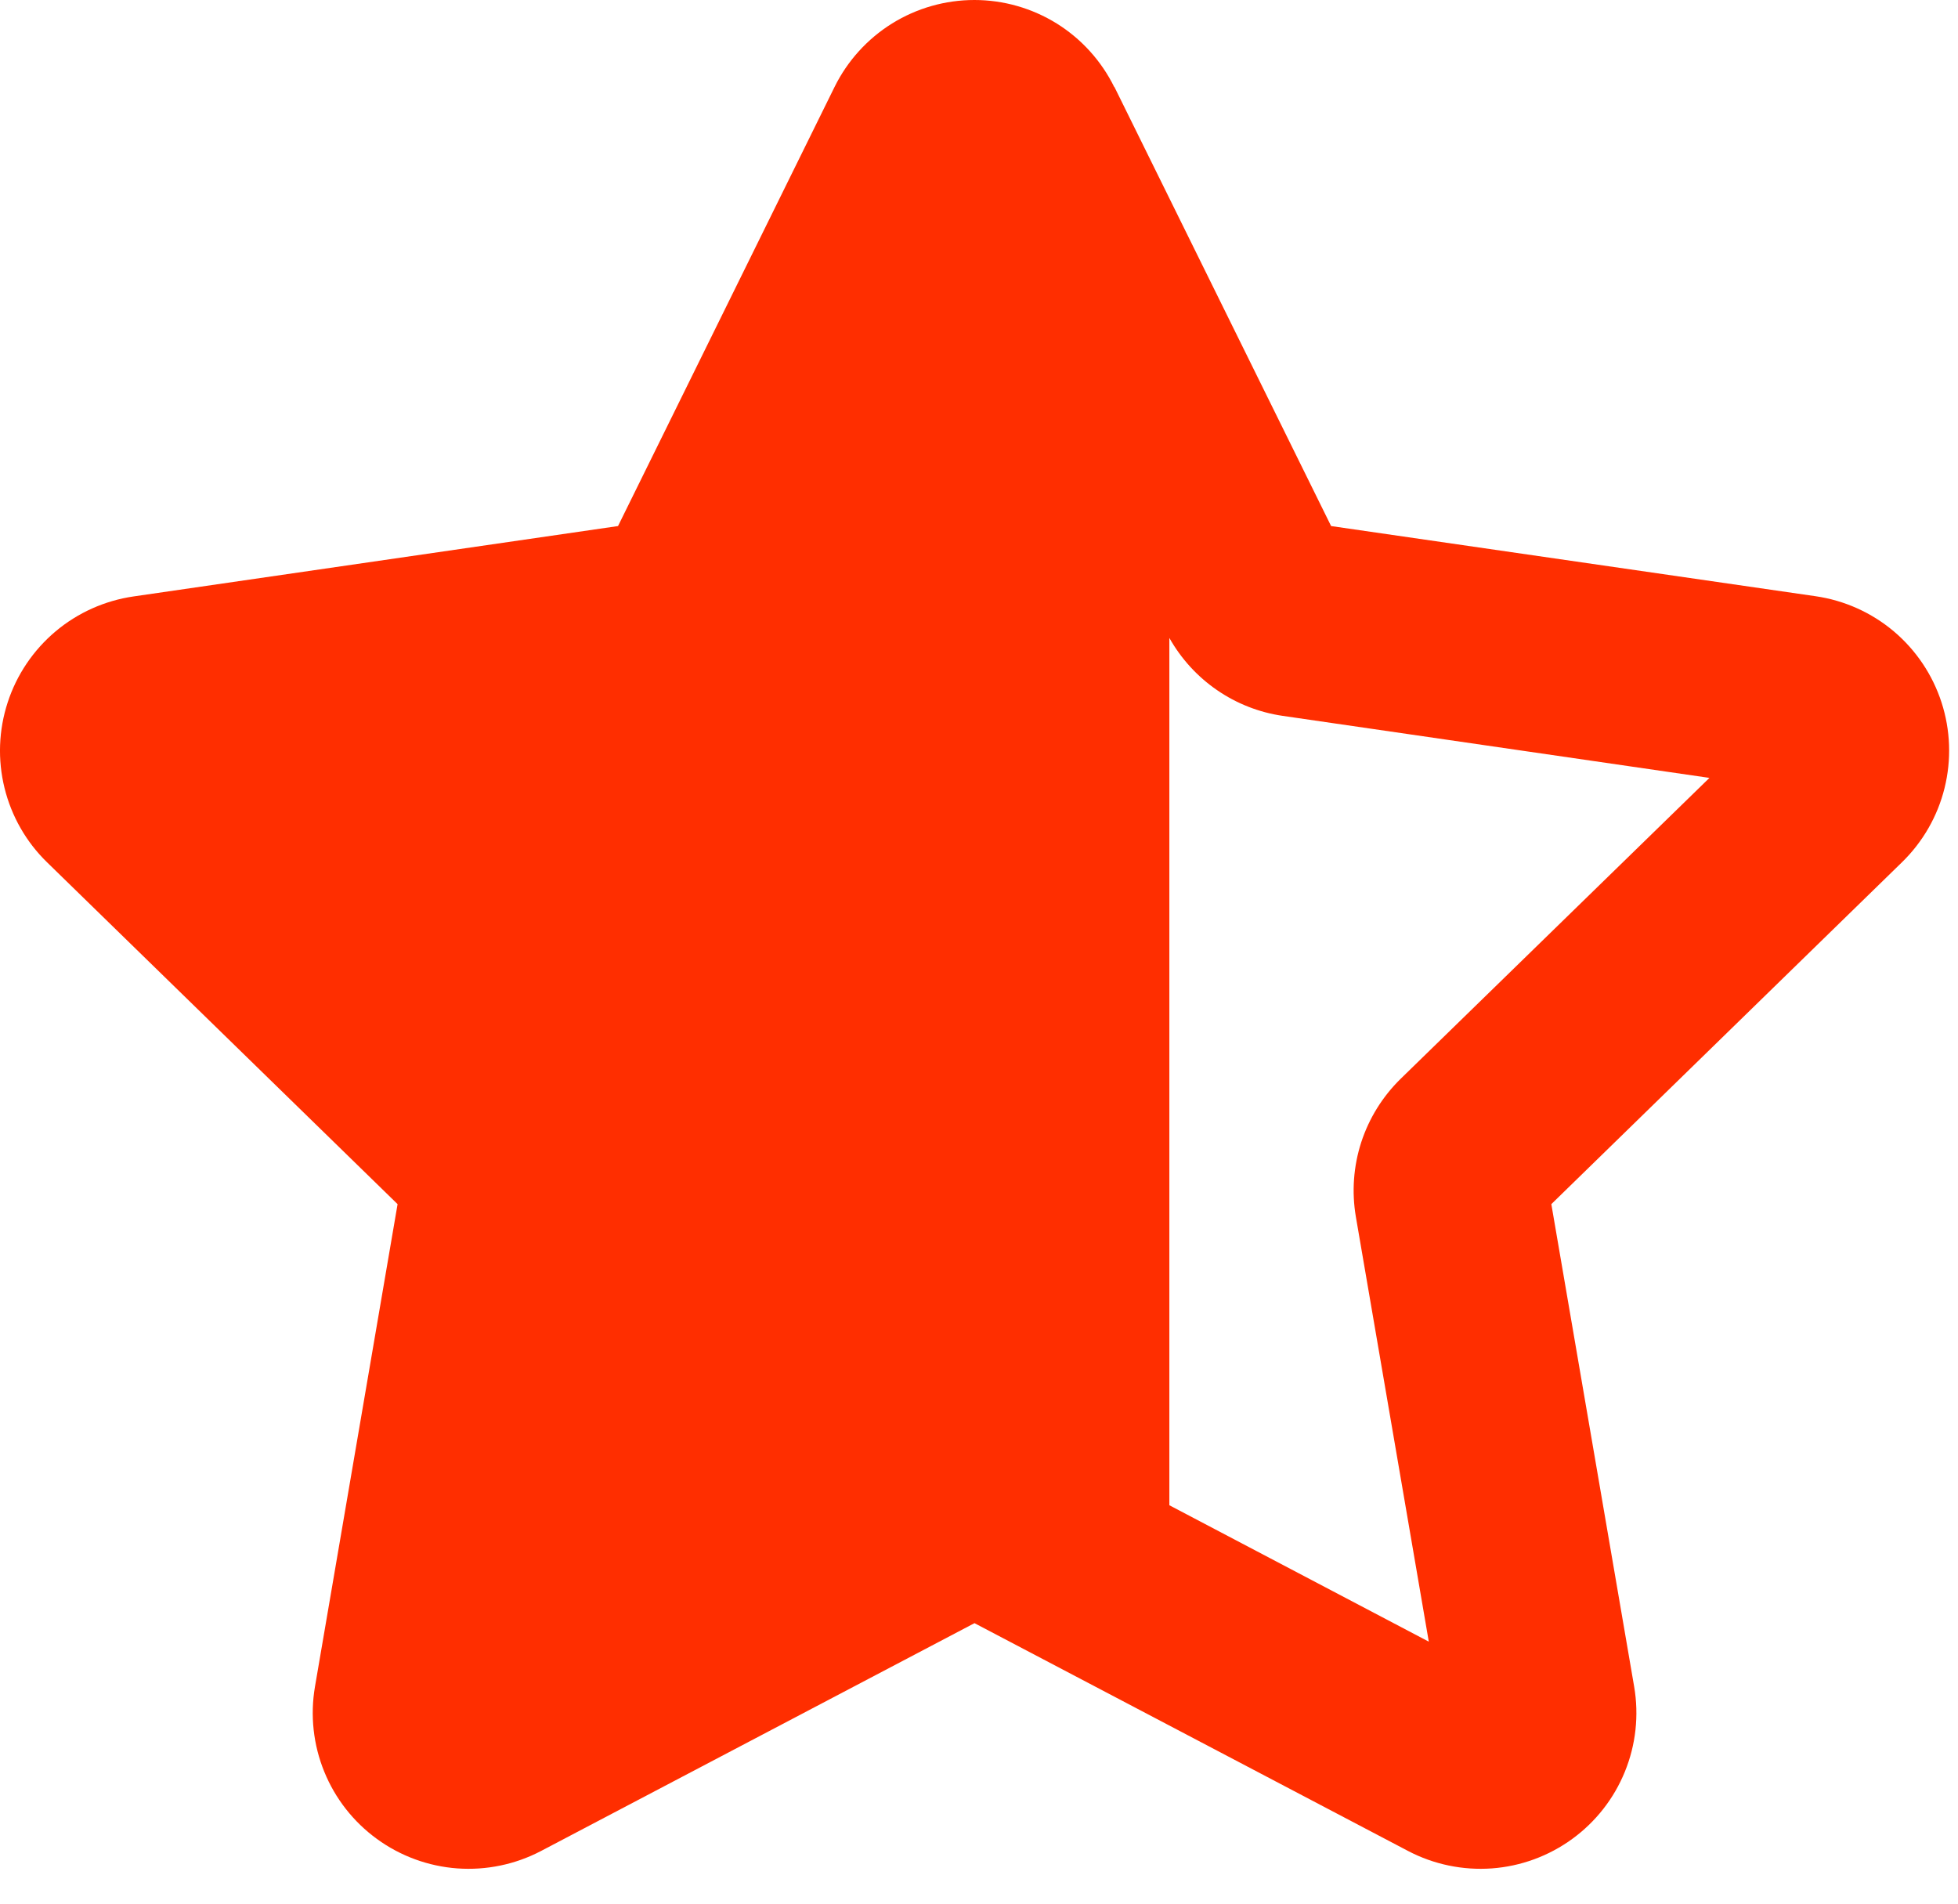
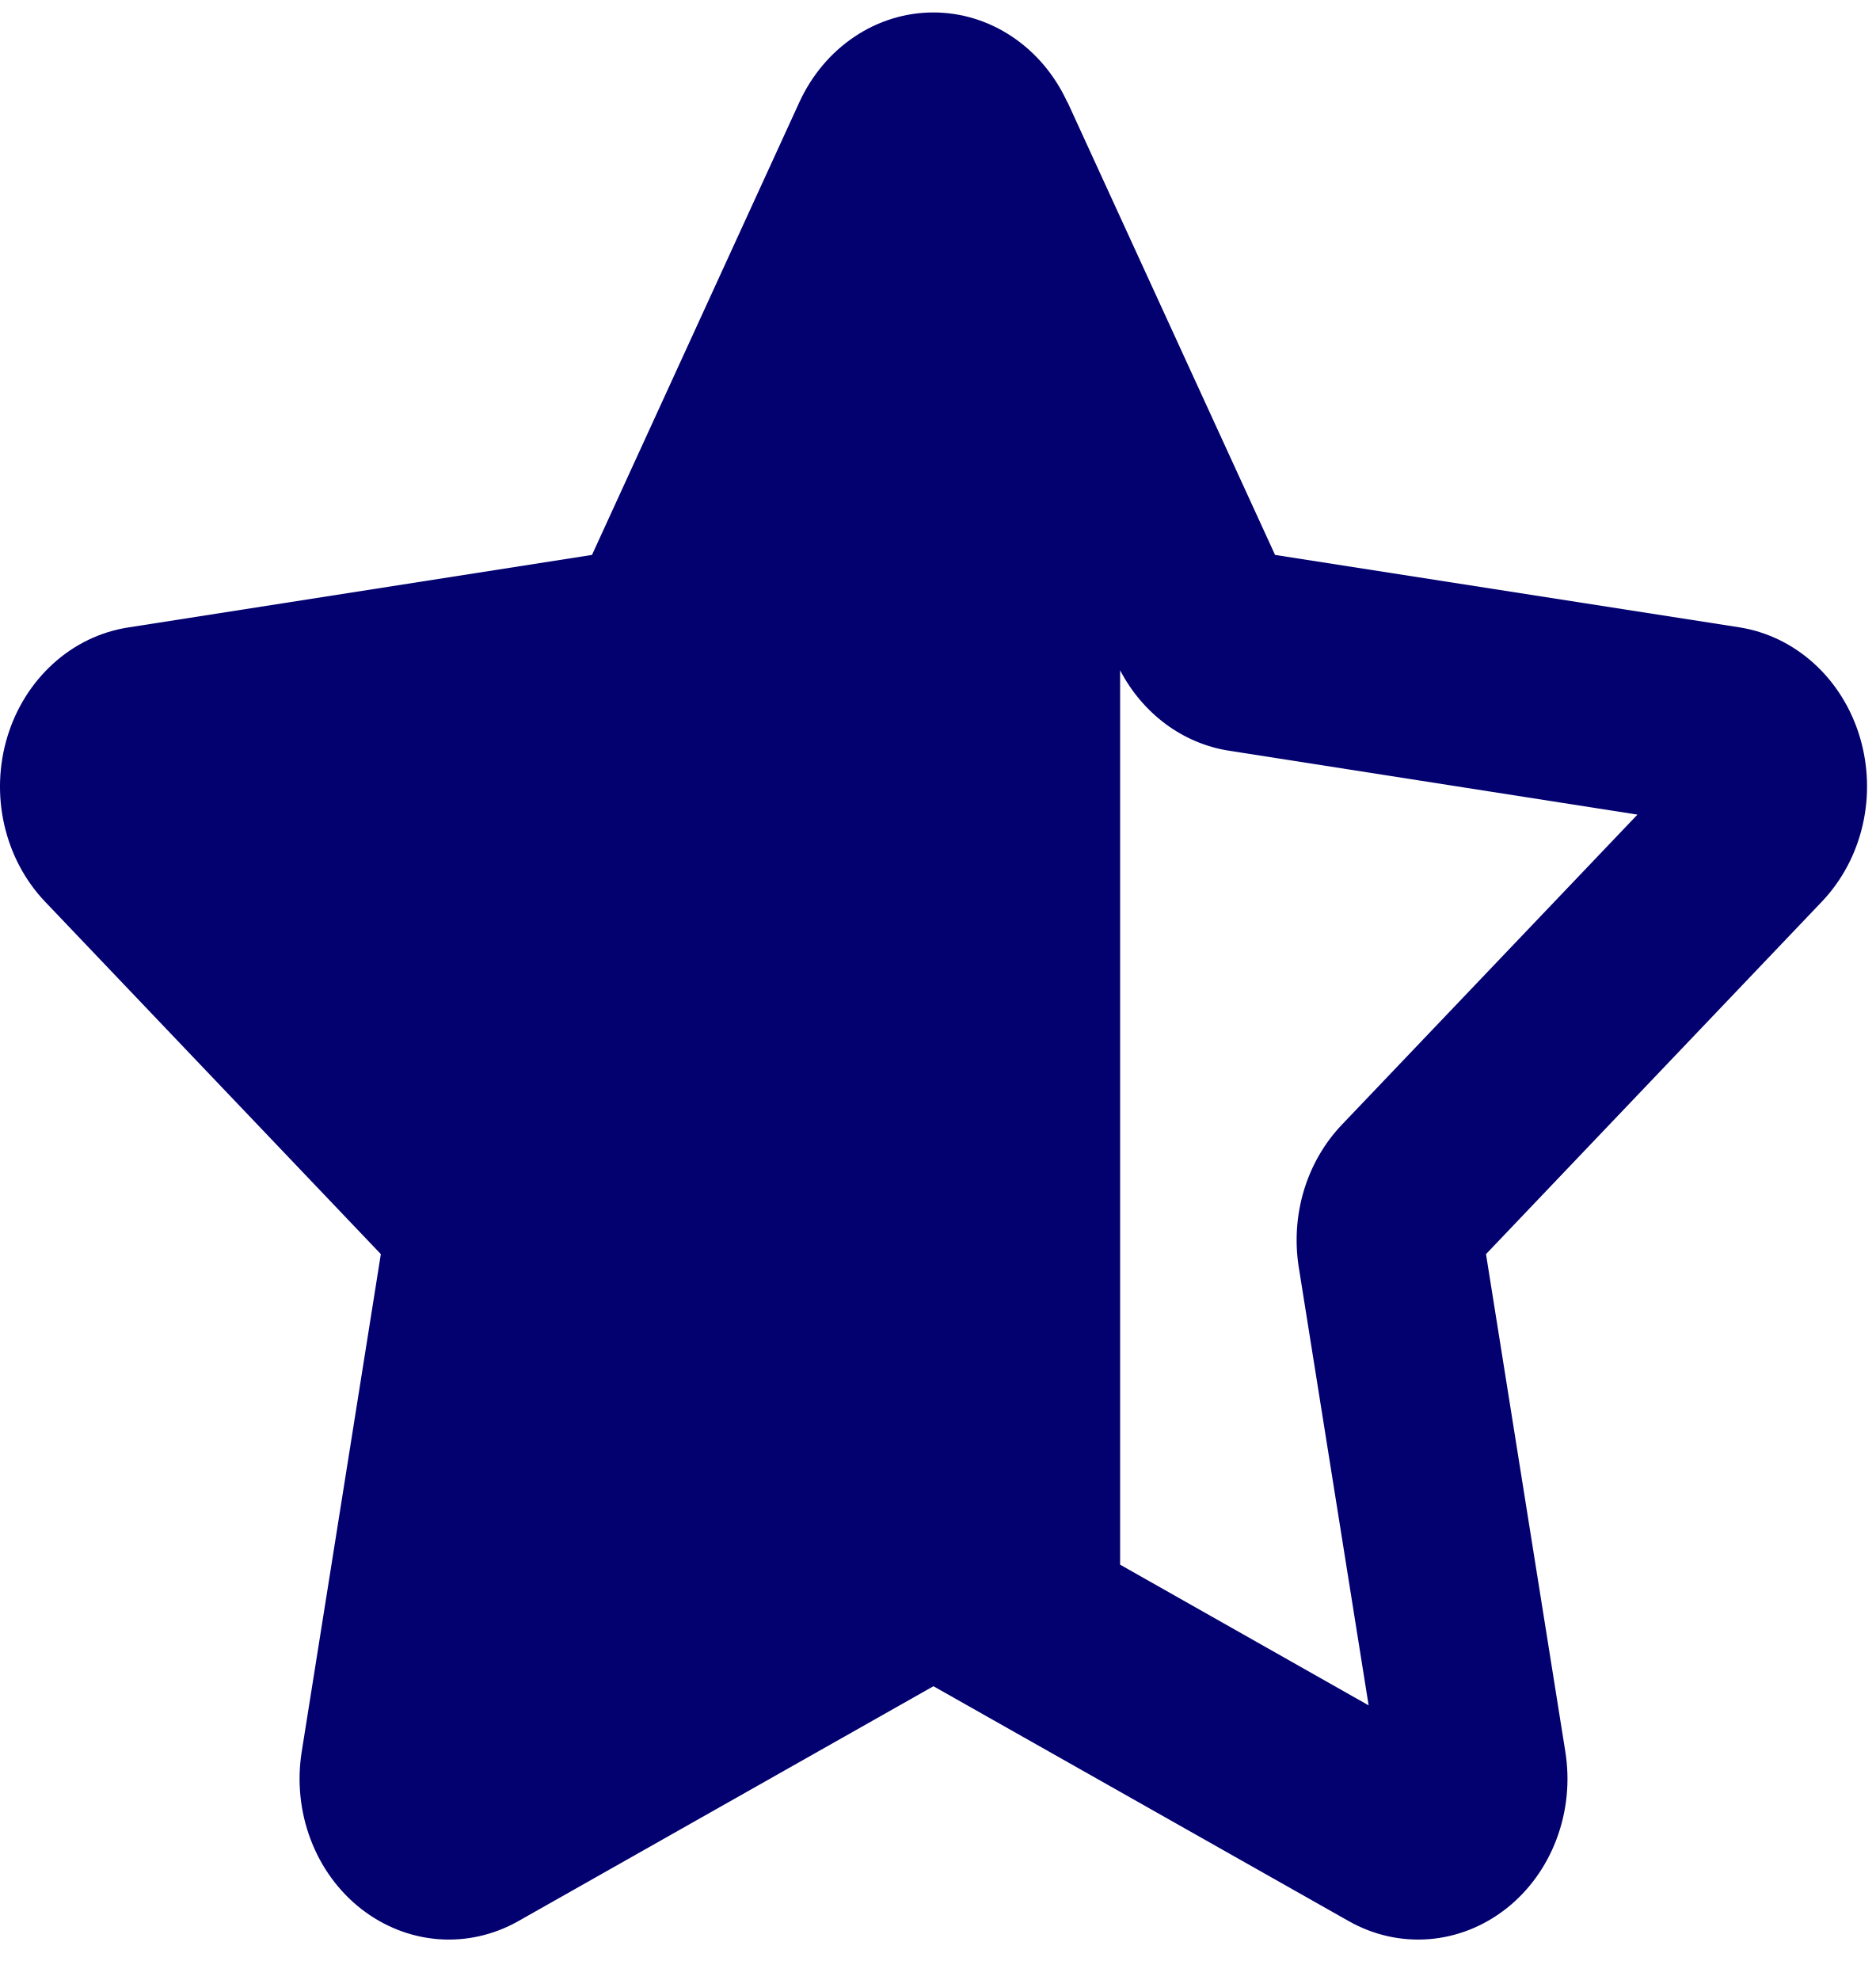
- <svg xmlns="http://www.w3.org/2000/svg" width="36" height="35" viewBox="0 0 36 35" fill="none">
-   <path d="M20.49 1.599L24.474 9.672L33.382 10.962C33.912 11.039 34.409 11.262 34.819 11.607C35.228 11.953 35.532 12.405 35.697 12.914C35.862 13.423 35.882 13.968 35.753 14.488C35.625 15.007 35.353 15.48 34.97 15.853L28.523 22.139L30.046 31.011C30.136 31.538 30.077 32.079 29.875 32.574C29.674 33.069 29.338 33.497 28.906 33.811C28.473 34.126 27.962 34.313 27.429 34.352C26.896 34.39 26.363 34.28 25.89 34.032L17.917 29.843L9.947 34.032C9.474 34.28 8.941 34.39 8.408 34.352C7.875 34.313 7.364 34.126 6.931 33.811C6.499 33.497 6.163 33.069 5.962 32.574C5.76 32.079 5.701 31.538 5.791 31.011L7.31 22.139L0.864 15.853C0.481 15.48 0.211 15.007 0.083 14.487C-0.045 13.968 -0.025 13.424 0.141 12.915C0.306 12.407 0.611 11.955 1.02 11.61C1.428 11.266 1.926 11.043 2.455 10.966L11.363 9.672L15.344 1.599C15.581 1.119 15.947 0.715 16.401 0.432C16.855 0.15 17.38 0 17.915 0C18.45 0 18.974 0.15 19.429 0.432C19.883 0.715 20.249 1.119 20.486 1.599H20.49ZM21.5 27.675L26.27 30.183L24.929 22.371C24.851 21.913 24.885 21.443 25.028 21.001C25.172 20.559 25.421 20.159 25.753 19.834L31.43 14.302L23.586 13.162C23.151 13.099 22.738 12.937 22.376 12.688C22.015 12.44 21.715 12.111 21.5 11.729V27.675V27.675Z" fill="#FF2E00" />
+ <svg xmlns="http://www.w3.org/2000/svg" width="36" height="38" viewBox="0 0 36 38" fill="none">
+   <path d="M20.49 1.96L24.474 10.65L33.382 12.039C33.912 12.122 34.409 12.362 34.819 12.734C35.228 13.105 35.532 13.592 35.697 14.14C35.862 14.688 35.882 15.275 35.753 15.834C35.625 16.393 35.353 16.902 34.97 17.304L28.523 24.069L30.046 33.62C30.136 34.187 30.077 34.769 29.875 35.302C29.674 35.835 29.338 36.296 28.906 36.634C28.473 36.972 27.962 37.174 27.429 37.216C26.896 37.258 26.363 37.138 25.89 36.871L17.917 32.362L9.947 36.871C9.474 37.138 8.941 37.258 8.408 37.216C7.875 37.174 7.364 36.972 6.931 36.634C6.499 36.296 6.163 35.835 5.962 35.302C5.76 34.769 5.701 34.187 5.791 33.62L7.31 24.069L0.864 17.304C0.481 16.902 0.211 16.392 0.083 15.834C-0.045 15.275 -0.025 14.689 0.141 14.141C0.306 13.594 0.611 13.108 1.02 12.737C1.428 12.366 1.926 12.126 2.455 12.043L11.363 10.65L15.344 1.96C15.581 1.444 15.947 1.009 16.401 0.705C16.855 0.4 17.38 0.239 17.915 0.239C18.45 0.239 18.974 0.4 19.429 0.705C19.883 1.009 20.249 1.444 20.486 1.96H20.49ZM21.5 30.029L26.27 32.729L24.929 24.32C24.851 23.827 24.885 23.321 25.028 22.845C25.172 22.369 25.421 21.938 25.753 21.589L31.43 15.634L23.586 14.407C23.151 14.339 22.738 14.164 22.376 13.897C22.015 13.629 21.715 13.276 21.5 12.864V30.029Z" fill="#03016F" />
</svg>
